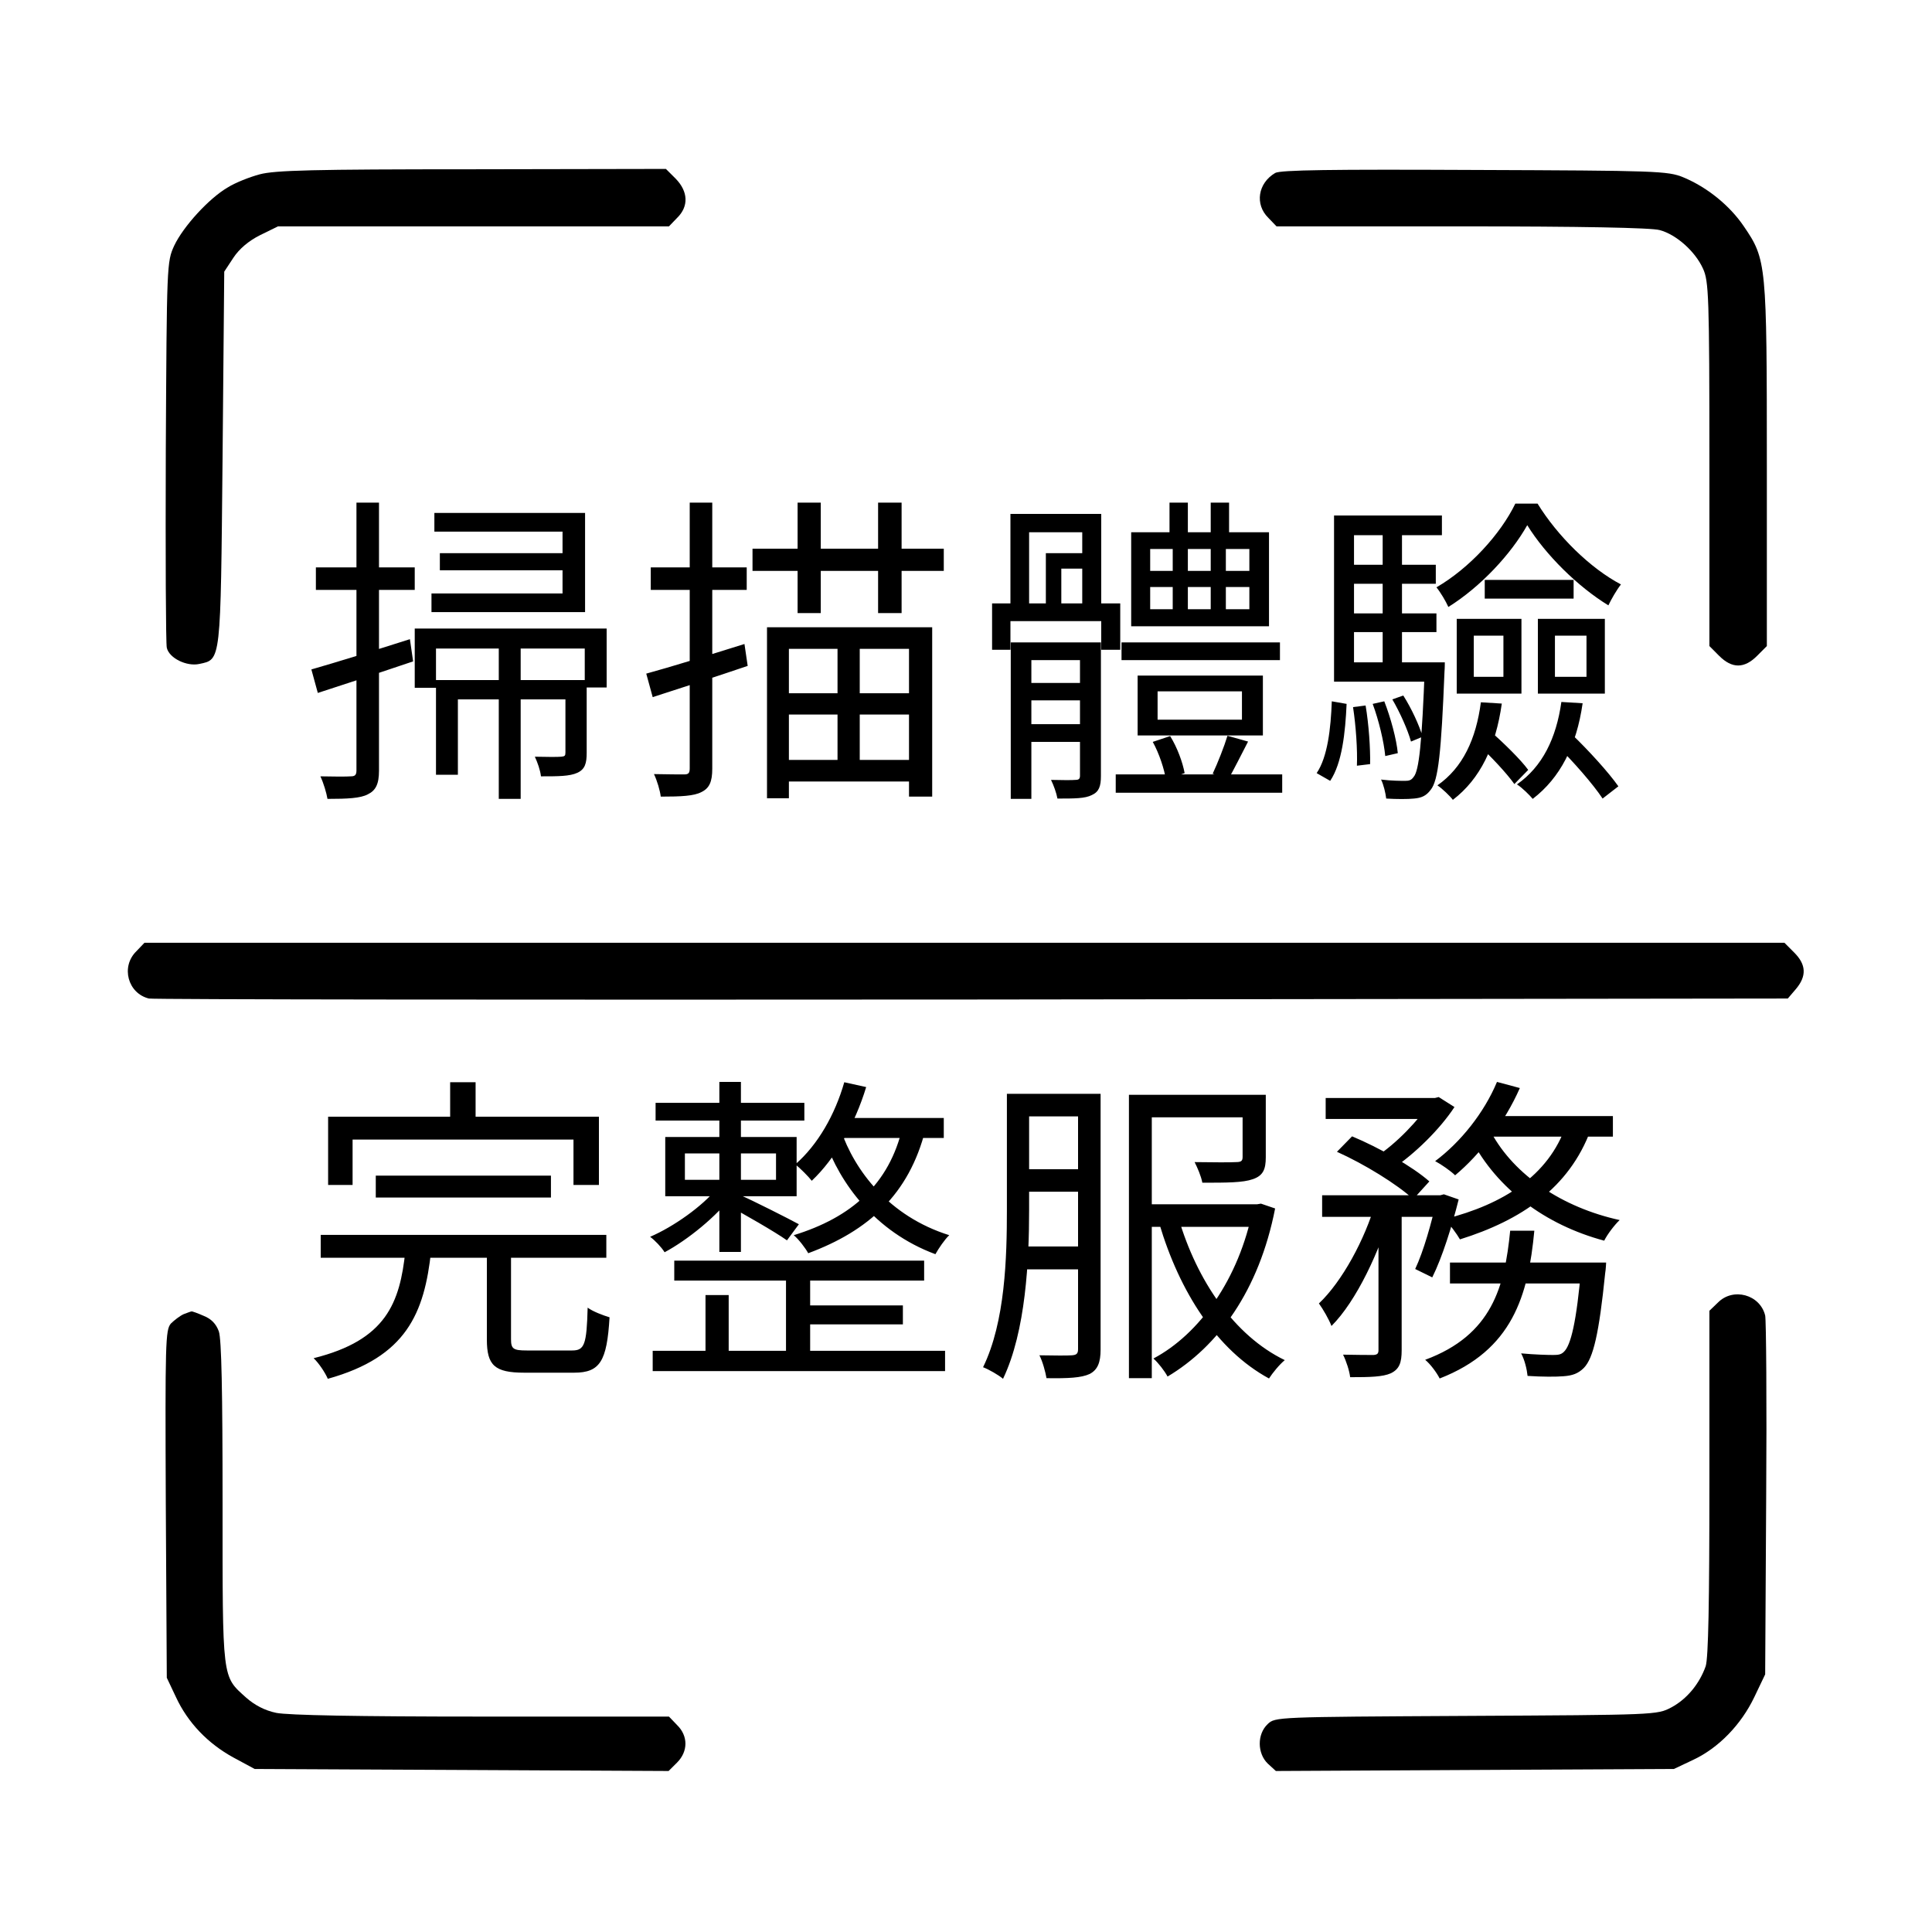
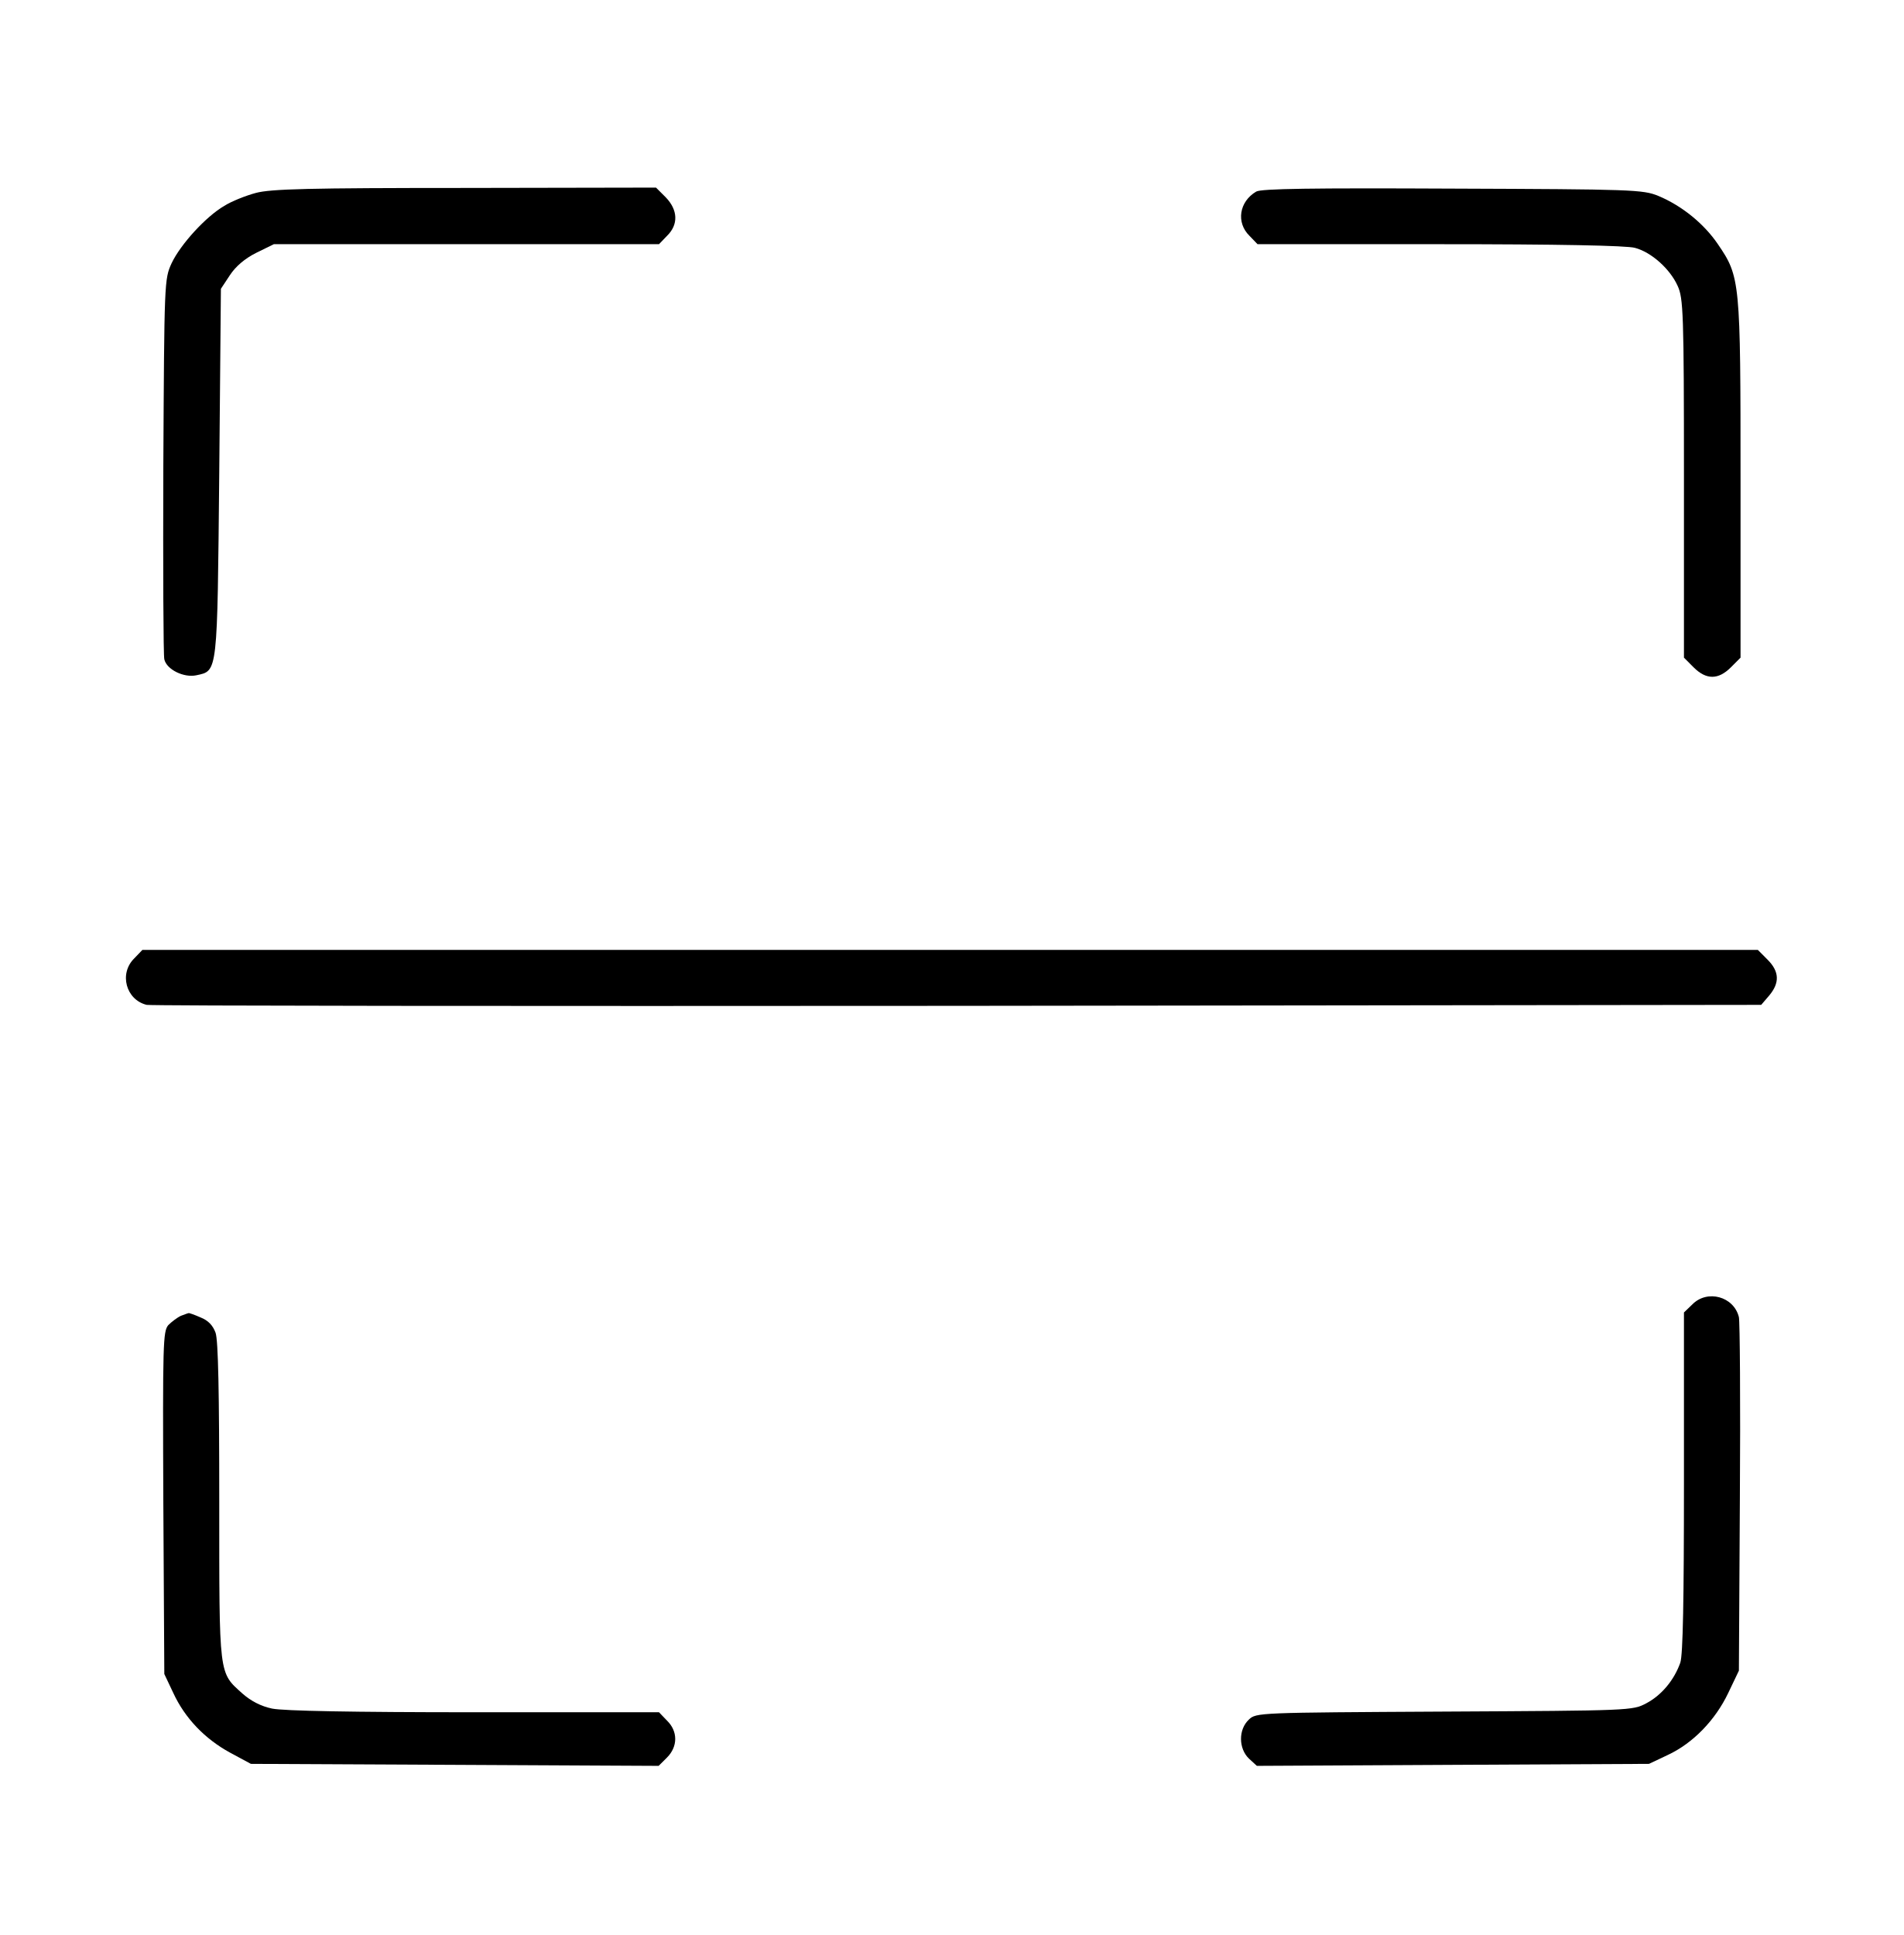
- <svg xmlns="http://www.w3.org/2000/svg" width="60" height="60" viewBox="0 0 60 60" fill="none">
-   <path d="M8.066 5.414C7.751 5.498 7.3 5.676 7.069 5.823C6.492 6.159 5.694 7.03 5.411 7.628C5.18 8.132 5.18 8.195 5.149 14.009C5.138 17.241 5.149 19.991 5.18 20.117C5.254 20.442 5.799 20.704 6.188 20.62C6.87 20.474 6.849 20.61 6.912 14.219L6.964 8.436L7.247 8.006C7.426 7.733 7.72 7.481 8.077 7.303L8.633 7.03H14.698H20.775L21.027 6.768C21.394 6.411 21.373 5.949 20.985 5.55L20.68 5.246L14.656 5.257C9.714 5.257 8.538 5.288 8.066 5.414Z" fill="black" />
-   <path d="M39.602 5.372C39.066 5.687 38.961 6.348 39.392 6.768L39.644 7.03H45.395C49.089 7.03 51.292 7.072 51.544 7.146C52.058 7.282 52.646 7.807 52.888 8.342C53.066 8.73 53.087 9.171 53.087 14.408V20.064L53.391 20.369C53.79 20.767 54.168 20.767 54.567 20.369L54.871 20.064V14.46C54.871 8.185 54.86 8.059 54.157 7.03C53.717 6.38 53.013 5.813 52.279 5.508C51.796 5.309 51.46 5.299 45.793 5.278C41.365 5.257 39.759 5.278 39.602 5.372Z" fill="black" />
-   <path d="M4.236 29.541C3.742 30.023 3.973 30.852 4.624 31.01C4.76 31.041 16.262 31.052 30.188 31.041L55.522 31.01L55.773 30.716C56.109 30.317 56.099 29.96 55.721 29.583L55.417 29.278H29.947H4.487L4.236 29.541Z" fill="black" />
-   <path d="M53.349 40.455L53.087 40.707V46.048C53.087 49.763 53.055 51.495 52.971 51.747C52.783 52.282 52.394 52.765 51.901 53.027C51.46 53.258 51.439 53.258 45.531 53.289C39.654 53.321 39.602 53.321 39.371 53.541C39.035 53.856 39.045 54.454 39.371 54.769L39.623 55L45.804 54.968L51.985 54.937L52.583 54.654C53.37 54.286 54.073 53.562 54.483 52.702L54.819 51.999L54.85 46.541C54.871 43.54 54.85 40.98 54.819 40.854C54.661 40.203 53.822 39.972 53.349 40.455Z" fill="black" />
-   <path d="M5.705 40.812C5.589 40.864 5.411 41.001 5.306 41.105C5.138 41.305 5.128 41.672 5.149 46.709L5.18 52.104L5.463 52.702C5.831 53.499 6.46 54.15 7.247 54.58L7.909 54.937L14.342 54.968L20.764 55L21.027 54.738C21.373 54.391 21.373 53.909 21.027 53.573L20.775 53.31H14.95C11.088 53.31 8.948 53.268 8.58 53.195C8.223 53.121 7.909 52.954 7.646 52.723C6.891 52.041 6.912 52.23 6.912 46.667C6.912 43.225 6.88 41.588 6.796 41.347C6.712 41.116 6.565 40.959 6.324 40.864C6.135 40.78 5.957 40.717 5.946 40.728C5.925 40.728 5.82 40.77 5.705 40.812Z" fill="black" />
-   <path d="M13.49 15.93H18.17V19.01H13.4V18.43H17.47V16.51H13.49V15.93ZM13.66 17.18H17.89V17.71H13.66V17.18ZM12.88 19.52H18.84V21.35H18.16V20.14H13.54V21.36H12.88V19.52ZM13.54 21.12H17.91V21.72H14.22V24.06H13.54V21.12ZM17.56 21.12H18.22V23.38C18.22 23.7 18.17 23.89 17.93 24C17.69 24.11 17.33 24.11 16.8 24.11C16.78 23.92 16.69 23.67 16.61 23.5C17.01 23.51 17.32 23.51 17.43 23.5C17.54 23.49 17.56 23.47 17.56 23.37V21.12ZM15.49 20.12H16.17V24.81H15.49V20.12ZM9.67 20.79C10.44 20.57 11.6 20.21 12.73 19.85L12.83 20.54C11.8 20.89 10.71 21.25 9.87 21.52L9.67 20.79ZM9.81 17.62H12.88V18.32H9.81V17.62ZM11.07 15.61H11.77V23.93C11.77 24.35 11.67 24.55 11.42 24.67C11.19 24.79 10.8 24.81 10.17 24.81C10.14 24.63 10.05 24.32 9.95 24.11C10.39 24.12 10.77 24.12 10.89 24.11C11.01 24.11 11.07 24.08 11.07 23.93V15.61ZM23.37 17.04H29.31V17.73H23.37V17.04ZM24.77 15.61H25.49V19.04H24.77V15.61ZM27.27 15.61H28V19.04H27.27V15.61ZM23.82 19.48H28.95V24.74H28.23V20.15H24.5V24.79H23.82V19.48ZM24.19 21.53H28.57V22.19H24.19V21.53ZM24.21 23.6H28.58V24.27H24.21V23.6ZM26.01 19.78H26.7V24.07H26.01V19.78ZM20.07 20.92C20.84 20.71 22 20.35 23.12 20L23.22 20.68C22.19 21.03 21.11 21.38 20.27 21.65L20.07 20.92ZM20.21 17.62H23.19V18.32H20.21V17.62ZM21.42 15.61H22.12V23.87C22.12 24.28 22.03 24.48 21.78 24.6C21.55 24.72 21.16 24.74 20.52 24.74C20.5 24.56 20.41 24.25 20.31 24.04C20.75 24.05 21.13 24.05 21.25 24.05C21.38 24.05 21.42 24.01 21.42 23.86V15.61ZM34.83 19.95H39.75V20.5H34.83V19.95ZM34.65 24.05H39.82V24.62H34.65V24.05ZM36.32 15.61H36.89V16.86H36.32V15.61ZM37.6 15.61H38.17V16.86H37.6V15.61ZM35.95 21.47V22.35H38.57V21.47H35.95ZM35.33 20.98H39.22V22.84H35.33V20.98ZM35.72 18.23V18.92H38.8V18.23H35.72ZM35.72 17.05V17.73H38.8V17.05H35.72ZM35.13 16.53H39.41V19.45H35.13V16.53ZM35.8 23.04L36.34 22.86C36.56 23.21 36.73 23.68 36.79 24.01L36.21 24.22C36.16 23.89 36 23.4 35.8 23.04ZM38.12 22.85L38.76 23.03C38.55 23.44 38.32 23.89 38.15 24.2L37.66 24.03C37.82 23.69 38.02 23.18 38.12 22.85ZM31.74 21.21H33.97V21.75H31.74V21.21ZM31.74 22.49H33.97V23.04H31.74V22.49ZM31.39 19.95H33.94V20.5H32.03V24.81H31.39V19.95ZM33.54 19.95H34.19V24.1C34.19 24.42 34.13 24.59 33.91 24.69C33.7 24.8 33.37 24.8 32.84 24.8C32.81 24.63 32.72 24.38 32.64 24.22C32.99 24.23 33.31 24.23 33.4 24.22C33.5 24.22 33.54 24.19 33.54 24.09V19.95ZM31.38 15.96H34.2V19H33.61V16.53H31.96V19H31.38V15.96ZM30.81 18.74H34.79V20.18H34.2V19.29H31.38V20.18H30.81V18.74ZM32.48 17.18H33.99V17.66H32.96V18.95H32.48V17.18ZM36.42 16.73H36.89V19.19H36.42V16.73ZM37.6 16.73H38.07V19.19H37.6V16.73ZM46.11 18.01H48.87V18.59H46.11V18.01ZM45.77 19.74V21.02H46.69V19.74H45.77ZM45.24 19.22H47.25V21.54H45.24V19.22ZM48.29 19.74V21.02H49.27V19.74H48.29ZM47.76 19.22H49.84V21.54H47.76V19.22ZM45.99 21.81L46.64 21.85C46.45 23.19 45.97 24.19 45.12 24.84C45.03 24.72 44.79 24.49 44.64 24.39C45.43 23.84 45.84 22.95 45.99 21.81ZM45.88 23.1L46.3 22.72C46.7 23.08 47.22 23.58 47.46 23.91L47.03 24.35C46.79 24.01 46.29 23.48 45.88 23.1ZM48.49 21.8L49.15 21.84C48.96 23.17 48.45 24.16 47.6 24.81C47.51 24.7 47.27 24.46 47.11 24.36C47.9 23.81 48.33 22.93 48.49 21.8ZM48.34 23.14L48.82 22.81C49.33 23.3 49.96 23.99 50.26 24.42L49.77 24.8C49.48 24.36 48.86 23.65 48.34 23.14ZM47.43 16.31C46.93 17.2 45.99 18.22 44.98 18.85C44.9 18.67 44.74 18.4 44.61 18.24C45.63 17.65 46.6 16.59 47.06 15.64H47.75C48.38 16.66 49.39 17.65 50.34 18.15C50.2 18.33 50.04 18.61 49.95 18.8C49 18.22 48 17.23 47.43 16.31ZM41.81 17.54H44.59V18.13H41.81V17.54ZM41.81 19.05H44.61V19.63H41.81V19.05ZM41.43 20.57H44.49V21.17H41.43V20.57ZM42.94 16.35H43.54V20.88H42.94V16.35ZM43.24 21.72L43.58 21.6C43.83 21.99 44.08 22.53 44.18 22.88L43.82 23.03C43.72 22.67 43.48 22.13 43.24 21.72ZM42.63 21.86L42.99 21.78C43.19 22.29 43.37 22.96 43.41 23.39L43.02 23.48C42.98 23.04 42.82 22.37 42.63 21.86ZM42.02 21.96L42.41 21.91C42.51 22.5 42.56 23.24 42.55 23.73L42.14 23.78C42.16 23.29 42.11 22.55 42.02 21.96ZM41.36 21.78L41.82 21.86C41.78 22.75 41.68 23.7 41.31 24.25L40.89 24.01C41.23 23.51 41.33 22.62 41.36 21.78ZM41.43 16.01H44.78V16.62H42.05V20.9H41.43V16.01ZM44.25 20.57H44.87C44.87 20.57 44.87 20.76 44.86 20.86C44.76 23.36 44.67 24.24 44.43 24.53C44.29 24.72 44.14 24.78 43.91 24.8C43.72 24.82 43.38 24.82 43.05 24.8C43.03 24.63 42.97 24.37 42.89 24.21C43.22 24.25 43.51 24.25 43.64 24.25C43.76 24.25 43.83 24.23 43.9 24.13C44.07 23.94 44.16 23.08 44.25 20.68V20.57ZM11.67 36.51H17.11V37.19H11.67V36.51ZM9.96 38.35H18.83V39.06H9.96V38.35ZM12.59 38.84H13.39C13.18 40.79 12.62 42.14 10.18 42.82C10.1 42.63 9.9 42.33 9.74 42.18C11.99 41.62 12.42 40.47 12.59 38.84ZM15.12 38.78H15.87V41.59C15.87 41.89 15.94 41.94 16.36 41.94C16.56 41.94 17.51 41.94 17.77 41.94C18.15 41.94 18.22 41.76 18.25 40.61C18.41 40.73 18.73 40.85 18.93 40.91C18.85 42.28 18.63 42.63 17.83 42.63C17.63 42.63 16.48 42.63 16.28 42.63C15.36 42.63 15.12 42.4 15.12 41.6V38.78ZM13.98 33.61H14.77V35.2H13.98V33.61ZM10.19 34.68H18.6V36.8H17.81V35.39H10.95V36.8H10.19V34.68ZM20.94 39.15H28.7V39.77H20.94V39.15ZM20.36 34.25H24.98V34.8H20.36V34.25ZM24.82 40.54H28.04V41.13H24.82V40.54ZM20.27 41.95H29.35V42.58H20.27V41.95ZM24.41 39.38H25.16V42.26H24.41V39.38ZM22.34 33.6H23.01V38.88H22.34V33.6ZM21.91 40.22H22.63V42.29H21.91V40.22ZM21.27 35.82V36.64H24.1V35.82H21.27ZM20.66 35.31H24.74V37.15H20.66V35.31ZM23 37.12C23.35 37.27 24.5 37.85 24.81 38.02L24.44 38.52C24.06 38.25 23.06 37.68 22.63 37.45L23 37.12ZM26.22 33.61L26.9 33.76C26.55 34.91 25.94 35.98 25.21 36.67C25.11 36.54 24.85 36.28 24.7 36.16C25.4 35.55 25.93 34.62 26.22 33.61ZM26.03 34.72H29.31V35.34H25.73L26.03 34.72ZM28.03 35L28.74 35.08C28.23 37.1 26.96 38.23 25.1 38.92C25.02 38.77 24.8 38.48 24.65 38.36C26.44 37.81 27.62 36.78 28.03 35ZM26.11 35.09C26.54 36.35 27.6 37.77 29.48 38.36C29.34 38.49 29.15 38.77 29.05 38.95C27.16 38.25 26.08 36.73 25.62 35.42L26.11 35.09ZM22.28 36.89L22.76 37.1C22.27 37.77 21.35 38.51 20.64 38.89C20.54 38.73 20.34 38.52 20.19 38.41C20.91 38.1 21.81 37.47 22.28 36.89ZM31.58 33.97H33.9V34.67H31.58V33.97ZM31.58 36.31H33.92V37.01H31.58V36.31ZM35.48 37.4H39.11V38.1H35.48V37.4ZM31.56 38.71H33.9V39.42H31.56V38.71ZM31.27 33.97H31.96V37.57C31.96 39.13 31.86 41.34 31.15 42.82C31.01 42.7 30.71 42.53 30.53 42.46C31.22 41.05 31.27 39.04 31.27 37.57V33.97ZM33.48 33.97H34.18V41.91C34.18 42.31 34.09 42.54 33.84 42.67C33.58 42.79 33.18 42.81 32.5 42.8C32.47 42.62 32.38 42.28 32.28 42.09C32.75 42.1 33.17 42.1 33.29 42.09C33.43 42.08 33.48 42.04 33.48 41.9V33.97ZM38.59 34H39.31V35.94C39.31 36.31 39.23 36.51 38.91 36.62C38.6 36.73 38.1 36.73 37.34 36.73C37.3 36.52 37.19 36.27 37.1 36.09C37.7 36.1 38.23 36.1 38.39 36.09C38.55 36.09 38.59 36.05 38.59 35.93V34ZM38.91 37.4H39.04L39.16 37.38L39.6 37.53C39.1 40.09 37.82 41.82 36.26 42.75C36.17 42.58 35.97 42.32 35.82 42.19C37.24 41.44 38.48 39.73 38.91 37.54V37.4ZM36.6 37.83C37.17 39.77 38.33 41.48 39.9 42.24C39.73 42.38 39.52 42.64 39.41 42.81C37.79 41.93 36.63 40.12 36 37.99L36.6 37.83ZM35.06 34H38.79V34.7H35.77V42.8H35.06V34ZM41.17 34.1H44.58V34.75H41.17V34.1ZM45.03 39.21H49.37V39.86H45.03V39.21ZM41.06 37.12H44.82V37.79H41.06V37.12ZM42.81 37.39H43.53V41.93C43.53 42.32 43.46 42.52 43.19 42.65C42.94 42.76 42.55 42.77 41.93 42.77C41.91 42.58 41.81 42.27 41.71 42.07C42.14 42.08 42.54 42.08 42.66 42.08C42.77 42.07 42.81 42.04 42.81 41.93V37.39ZM49.11 39.21H49.88C49.88 39.21 49.87 39.43 49.85 39.54C49.66 41.42 49.48 42.18 49.19 42.48C49.01 42.66 48.83 42.72 48.56 42.74C48.33 42.76 47.89 42.76 47.44 42.73C47.42 42.53 47.35 42.23 47.24 42.03C47.67 42.07 48.07 42.08 48.23 42.08C48.39 42.08 48.48 42.07 48.57 41.98C48.78 41.78 48.96 41.08 49.11 39.33V39.21ZM46.9 38.22H47.65C47.46 40.24 46.97 41.93 44.71 42.81C44.62 42.63 44.42 42.36 44.26 42.23C46.34 41.46 46.73 39.95 46.9 38.22ZM41.52 35.77L41.99 35.29C42.83 35.64 43.87 36.23 44.39 36.69L43.89 37.24C43.39 36.78 42.37 36.15 41.52 35.77ZM44.62 37.12H44.73L44.84 37.09L45.3 37.25C45.09 38.09 44.79 39.05 44.48 39.67L43.95 39.41C44.21 38.86 44.46 37.97 44.62 37.25V37.12ZM48.63 34.96L49.4 35.09C48.73 36.9 47.23 37.9 45.34 38.49C45.25 38.33 45.02 38.02 44.87 37.86C46.69 37.4 48.09 36.51 48.63 34.96ZM46.49 33.6L47.2 33.79C46.73 34.86 45.96 35.86 45.19 36.5C45.06 36.37 44.76 36.16 44.57 36.06C45.36 35.47 46.09 34.56 46.49 33.6ZM46.31 35.17C47.03 36.5 48.52 37.5 50.3 37.89C50.14 38.04 49.92 38.33 49.82 38.53C47.99 38.04 46.49 36.92 45.69 35.38L46.31 35.17ZM42.72 37.34L43.23 37.53C42.85 38.85 42.13 40.4 41.35 41.18C41.27 40.97 41.09 40.66 40.96 40.48C41.68 39.8 42.39 38.49 42.72 37.34ZM46.27 34.66H50.09V35.3H45.96L46.27 34.66ZM44.4 34.1H44.56L44.68 34.07L45.17 34.38C44.71 35.08 43.93 35.84 43.24 36.3C43.11 36.18 42.88 36.02 42.73 35.93C43.37 35.51 44.07 34.78 44.4 34.24V34.1Z" fill="black" />
+ <svg xmlns="http://www.w3.org/2000/svg" width="60" height="61" viewBox="0 0 60 61" fill="none">
+   <path d="M8.066 6.082C7.752 6.166 7.3 6.344 7.069 6.491C6.492 6.827 5.695 7.698 5.411 8.296C5.18 8.8 5.18 8.863 5.149 14.677C5.138 17.909 5.149 20.659 5.18 20.785C5.254 21.11 5.8 21.372 6.188 21.288C6.87 21.142 6.849 21.278 6.912 14.887L6.964 9.104L7.248 8.674C7.426 8.401 7.72 8.149 8.077 7.971L8.633 7.698H14.699H20.775L21.027 7.436C21.394 7.079 21.373 6.617 20.985 6.218L20.681 5.914L14.657 5.925C9.714 5.925 8.539 5.956 8.066 6.082Z" fill="black" />
+   <path d="M39.602 6.04C39.066 6.355 38.961 7.016 39.392 7.436L39.644 7.698H45.395C49.089 7.698 51.292 7.74 51.544 7.814C52.058 7.95 52.646 8.475 52.887 9.01C53.066 9.398 53.087 9.839 53.087 15.076V20.732L53.391 21.037C53.79 21.435 54.168 21.435 54.567 21.037L54.871 20.732V15.128C54.871 8.853 54.86 8.727 54.157 7.698C53.717 7.048 53.013 6.481 52.279 6.176C51.796 5.977 51.46 5.967 45.793 5.946C41.365 5.925 39.759 5.946 39.602 6.04Z" fill="black" />
+   <path d="M4.236 30.209C3.742 30.691 3.973 31.52 4.624 31.678C4.76 31.709 16.262 31.72 30.188 31.709L55.522 31.678L55.774 31.384C56.109 30.985 56.099 30.628 55.721 30.251L55.417 29.946H29.947H4.488L4.236 30.209Z" fill="black" />
+   <path d="M53.349 41.123L53.087 41.375V46.716C53.087 50.431 53.056 52.163 52.972 52.415C52.783 52.95 52.395 53.433 51.901 53.695C51.461 53.926 51.44 53.926 45.531 53.957C39.654 53.989 39.602 53.989 39.371 54.209C39.035 54.524 39.046 55.122 39.371 55.437L39.623 55.668L45.804 55.636L51.985 55.605L52.583 55.322C53.37 54.954 54.074 54.23 54.483 53.37L54.819 52.667L54.85 47.209C54.871 44.208 54.85 41.648 54.819 41.522C54.661 40.871 53.822 40.64 53.349 41.123Z" fill="black" />
+   <path d="M5.705 41.48C5.589 41.532 5.411 41.669 5.306 41.773C5.138 41.973 5.128 42.34 5.149 47.377L5.18 52.772L5.463 53.37C5.831 54.167 6.46 54.818 7.247 55.248L7.909 55.605L14.342 55.636L20.764 55.668L21.027 55.406C21.373 55.059 21.373 54.577 21.027 54.241L20.775 53.978H14.95C11.088 53.978 8.948 53.936 8.58 53.863C8.223 53.789 7.909 53.622 7.646 53.391C6.891 52.709 6.912 52.898 6.912 47.335C6.912 43.893 6.88 42.256 6.796 42.015C6.712 41.784 6.565 41.627 6.324 41.532C6.135 41.448 5.957 41.385 5.946 41.396C5.925 41.396 5.82 41.438 5.705 41.48Z" fill="black" />
</svg>
